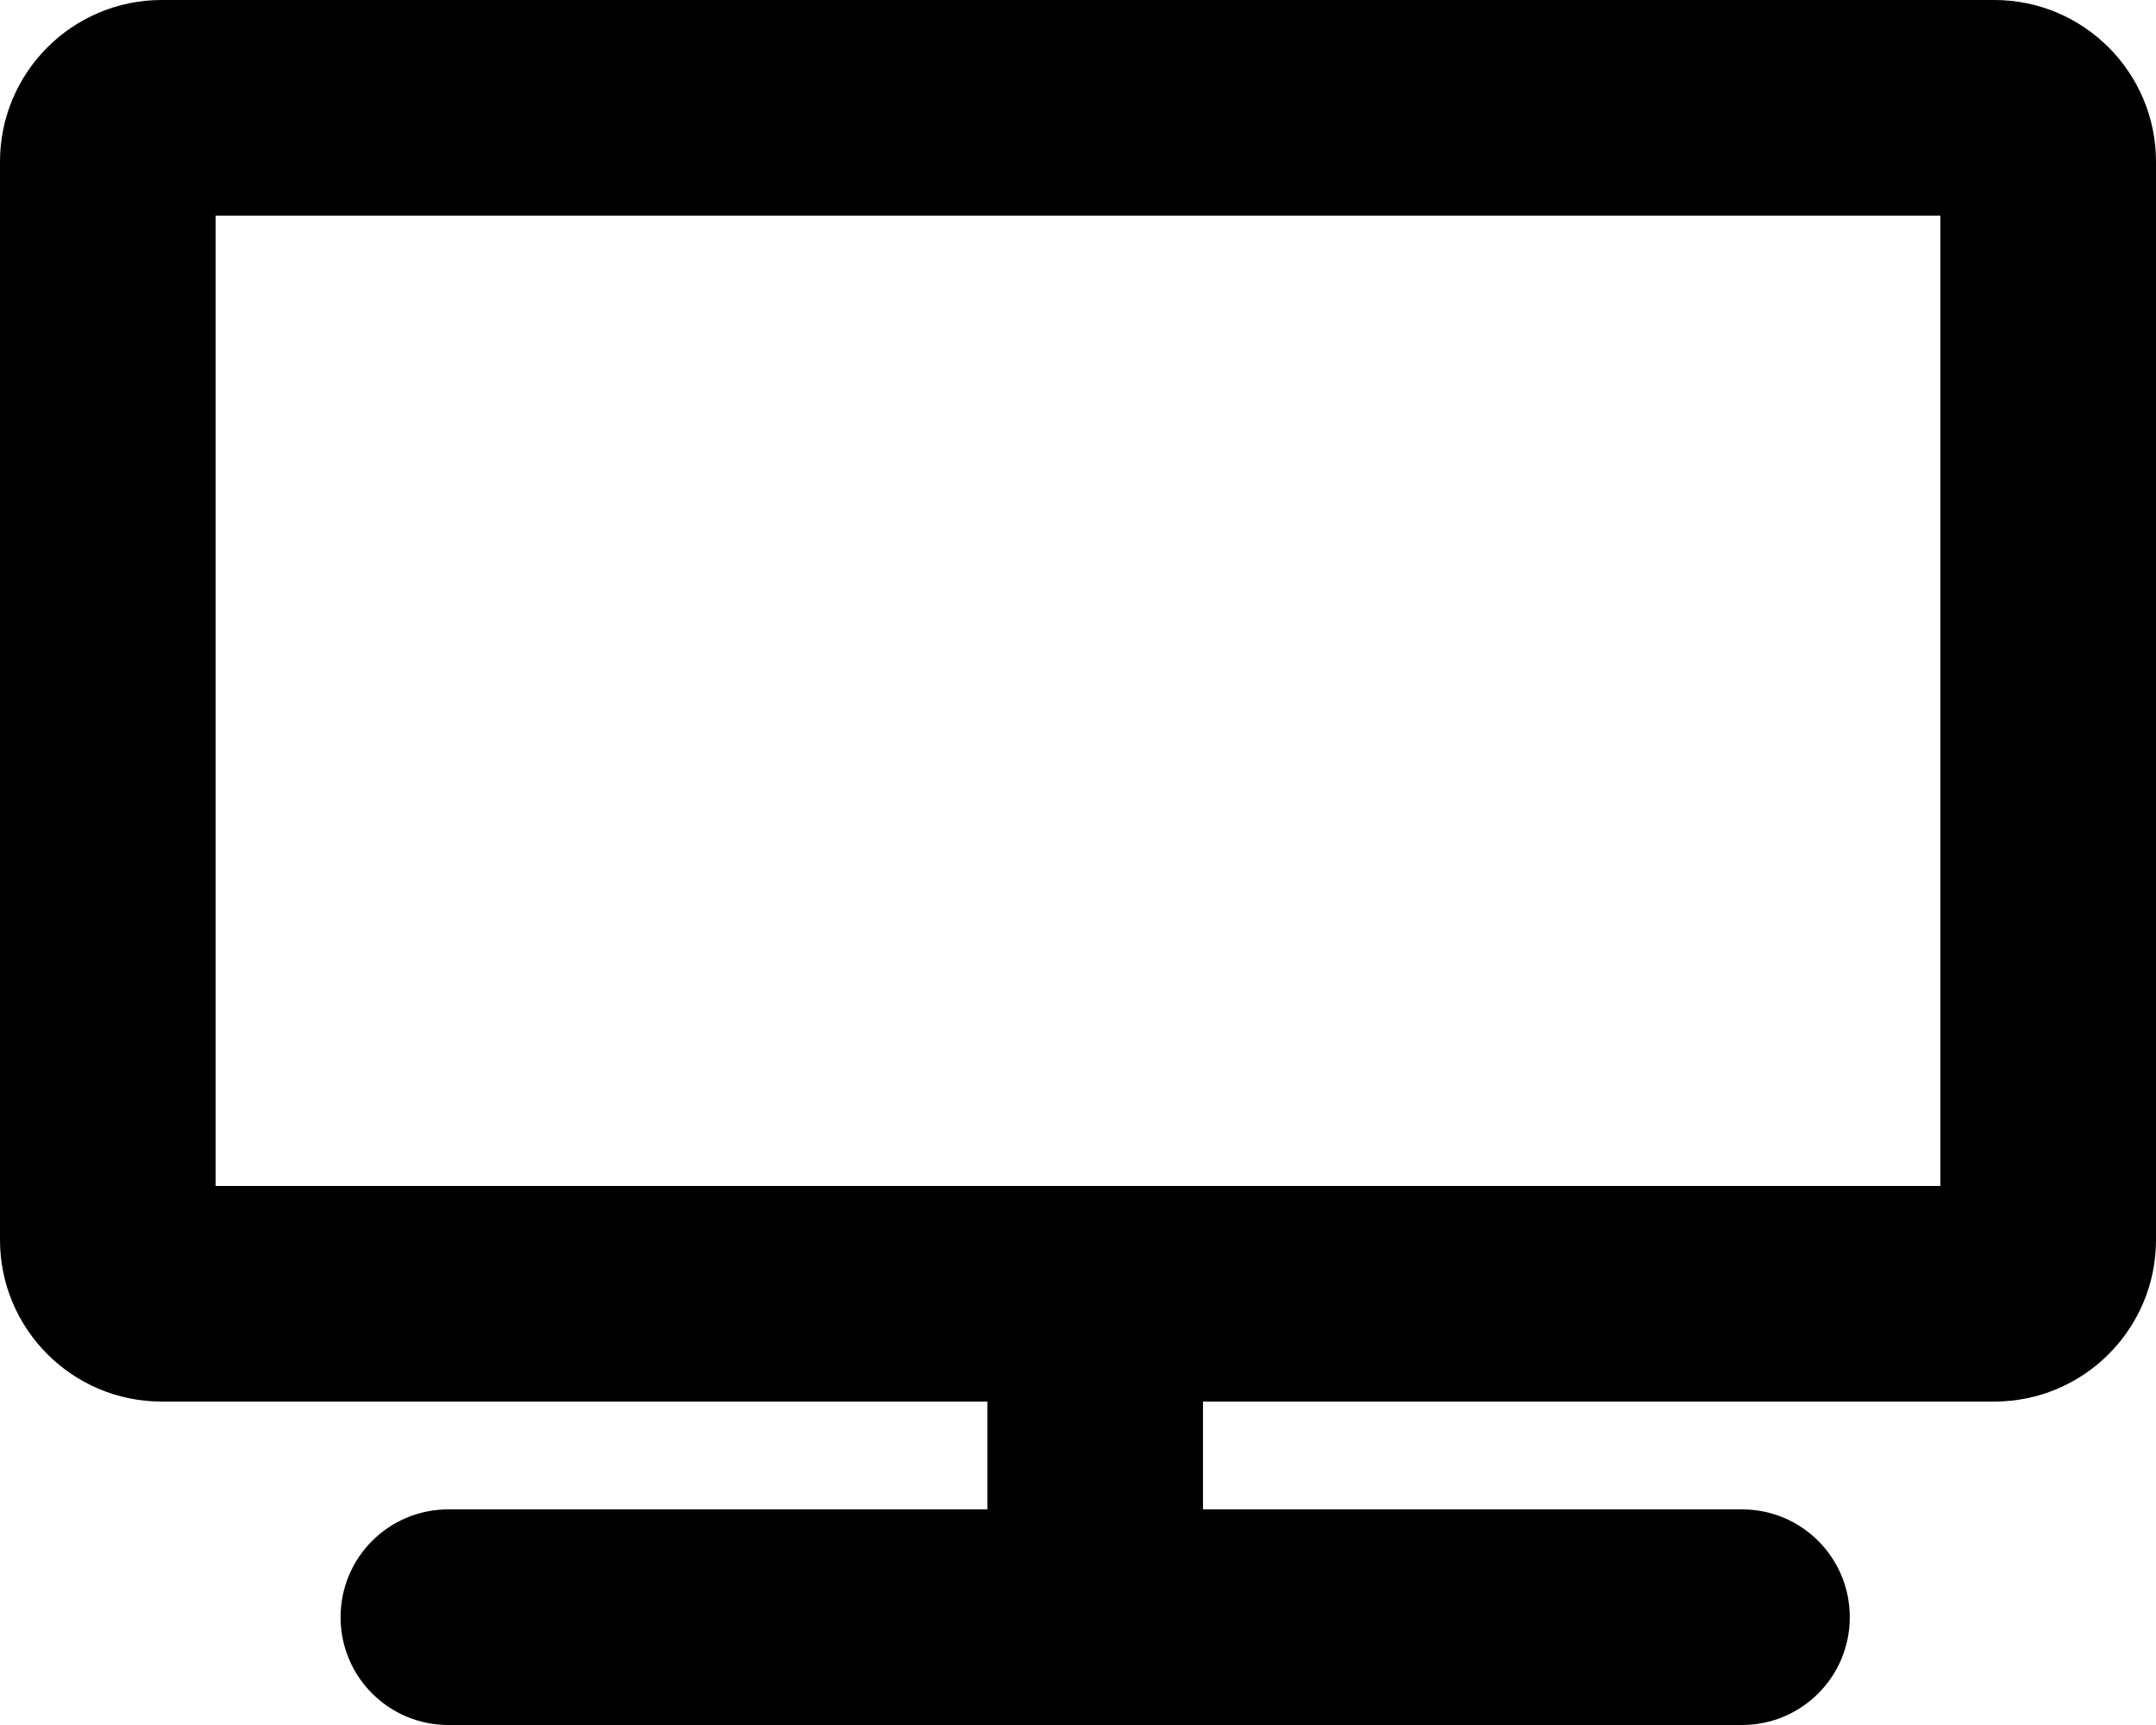
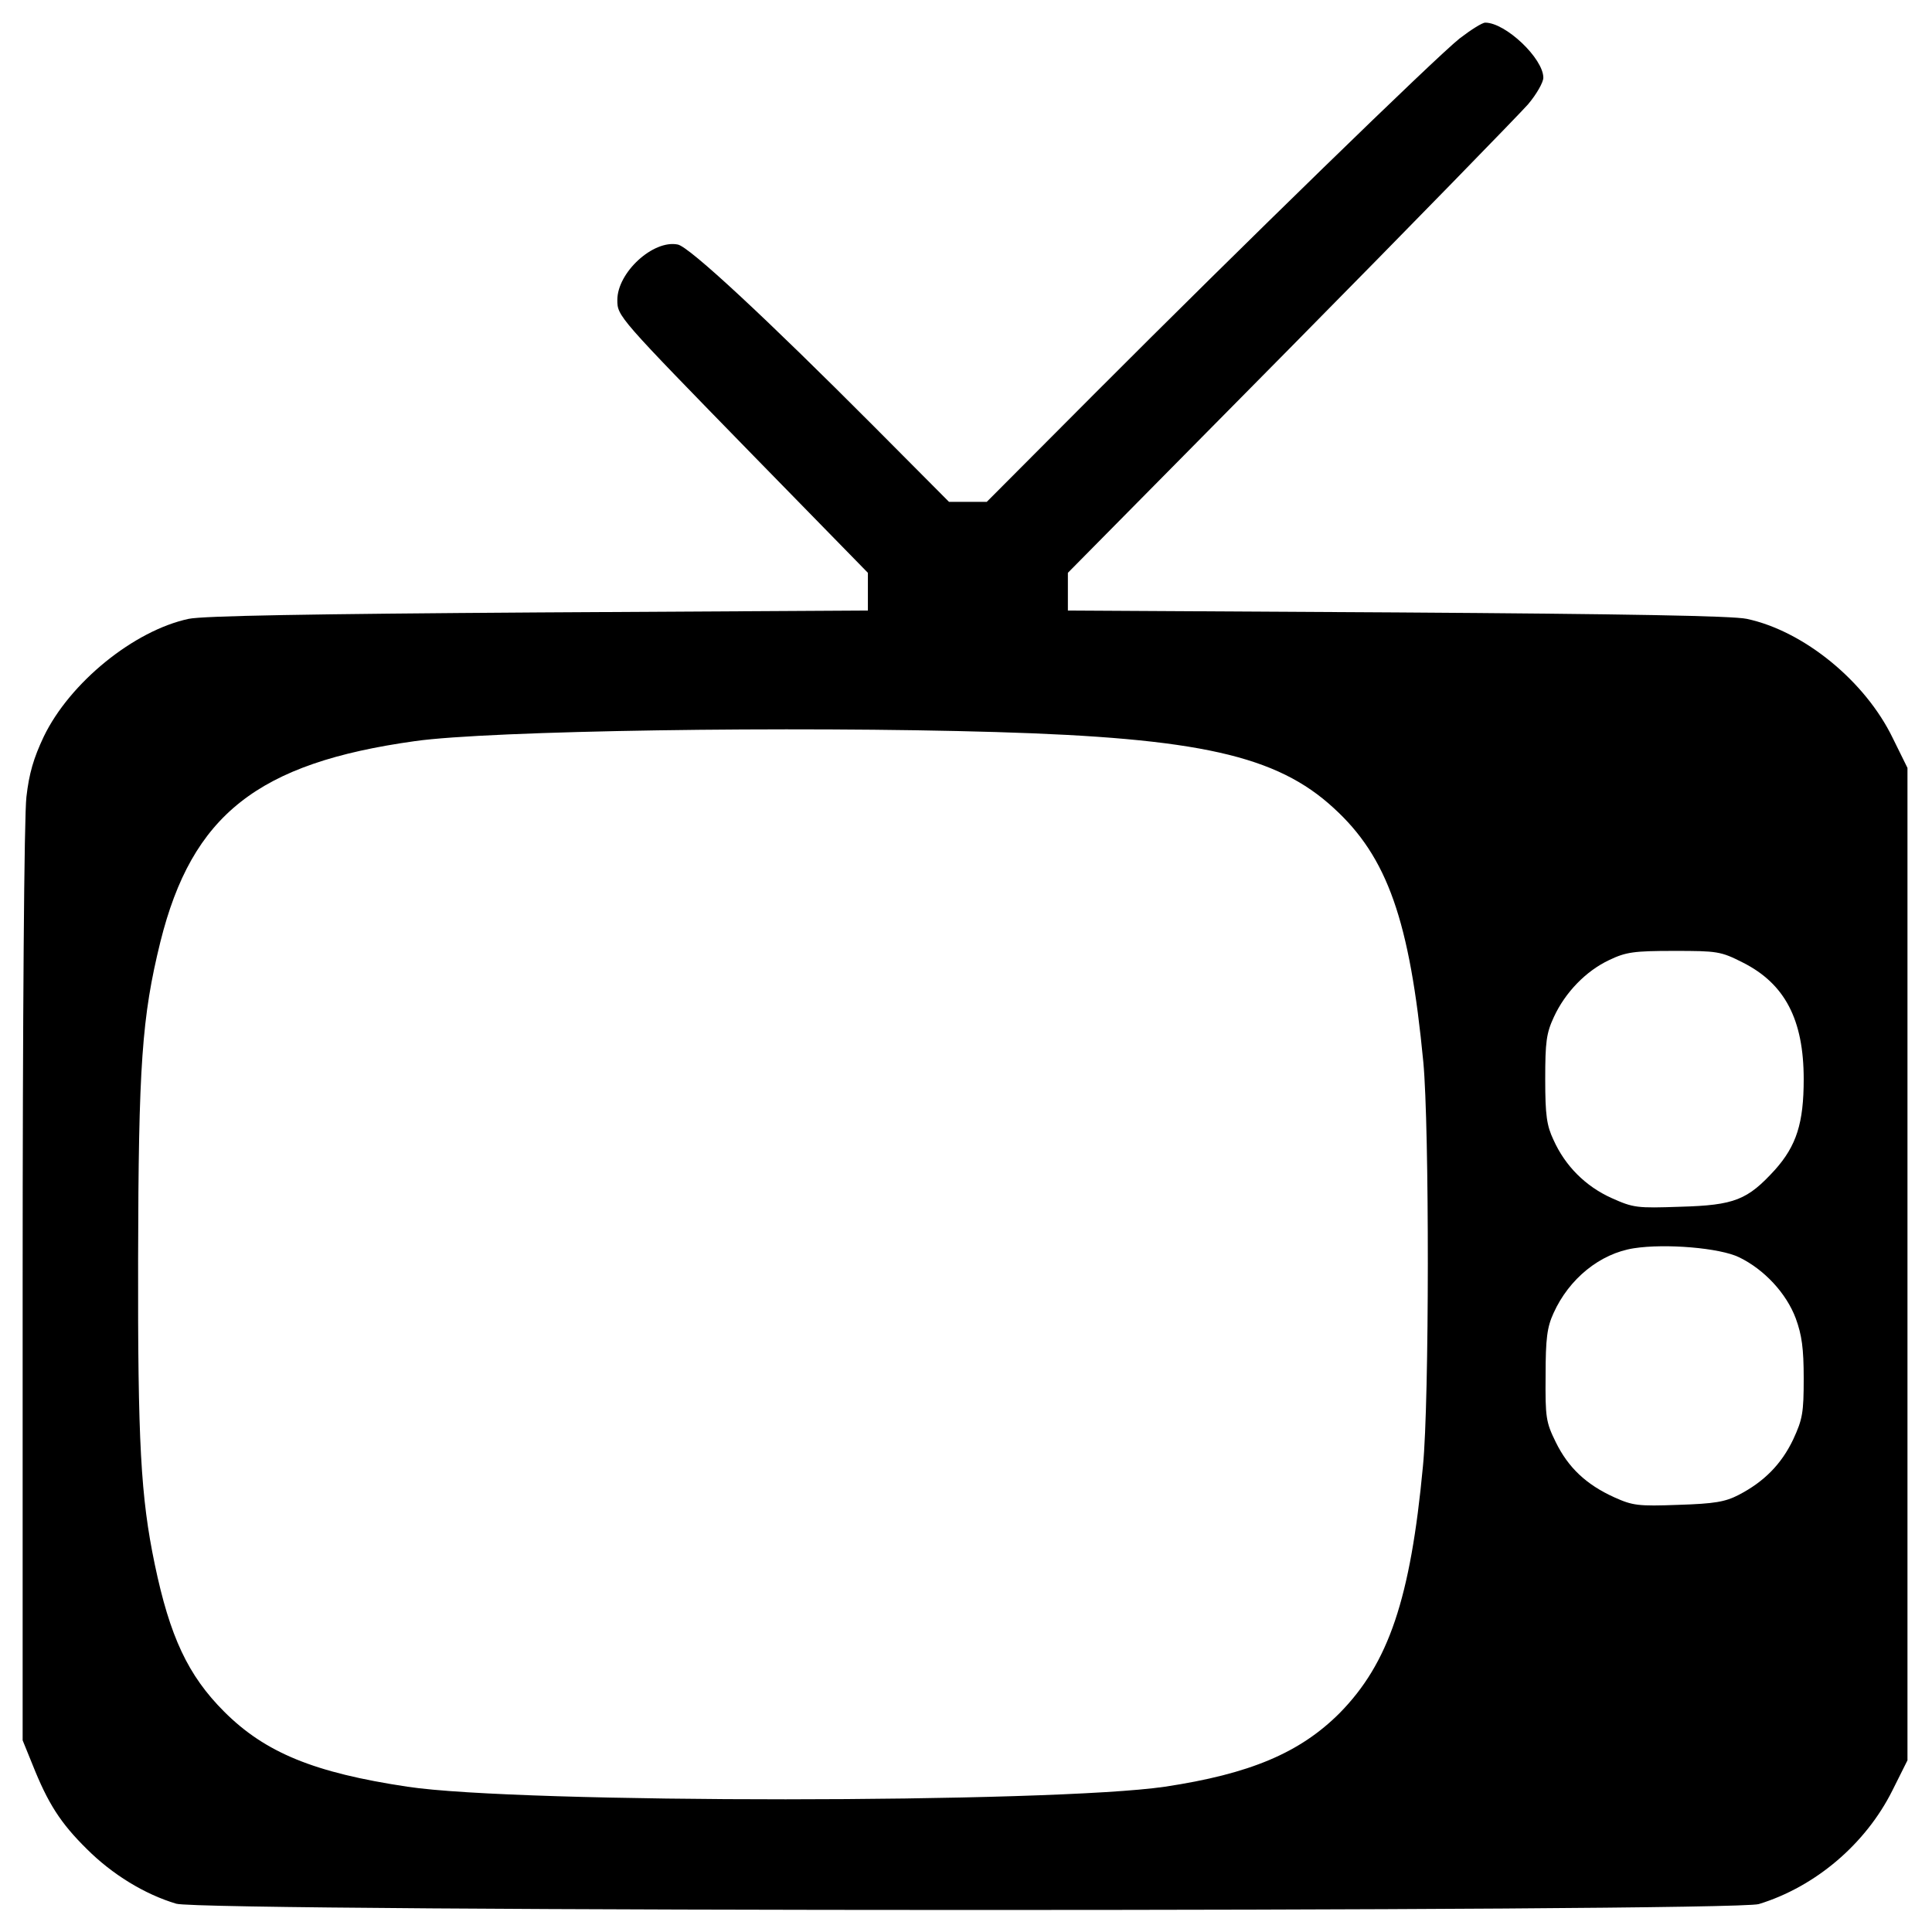
- <svg xmlns="http://www.w3.org/2000/svg" aria-hidden="true" data-prefix="fas" data-icon="tv" class="svg-inline--fa fa-tv fa-w-20" role="img" viewBox="0 0 640 512">
-   <path fill="currentColor" d="M592 0H48C21.5 0 0 21.5 0 48v320c0 26.5 21.5 48 48 48h245.1v32h-160c-17.7 0-32 14.3-32 32s14.3 32 32 32h384c17.7 0 32-14.3 32-32s-14.3-32-32-32h-160v-32H592c26.5 0 48-21.5 48-48V48c0-26.5-21.5-48-48-48zm-16 352H64V64h512v288z" />
+ <svg xmlns="http://www.w3.org/2000/svg" version="1.0" width="512pt" height="512pt" viewBox="0 0 512 512" preserveAspectRatio="xMidYMid meet">
+   <g transform="translate(0,512) scale(0.1,-0.1)" fill="#000000" stroke="none">
+     <path d="M3868 5018 c-64 -51 -578 -551 -968 -942 l-285 -286 -50 0 -50 0 -200 201 c-282 283 -489 476 -519 481 -65 13 -160 -74 -160 -147 0 -43 2 -45 360 -412 l304 -311 0 -50 0 -50 -872 -5 c-609 -4 -890 -9 -928 -17 -145 -31 -315 -169 -384 -312 -27 -57 -39 -98 -46 -160 -6 -48 -10 -587 -10 -1291 l0 -1209 26 -64 c41 -103 74 -155 144 -224 67 -67 153 -120 237 -145 70 -22 4123 -22 4194 -1 150 46 283 159 354 301 l40 80 0 1315 0 1315 -39 79 c-73 151 -236 284 -387 316 -37 8 -321 13 -926 17 l-873 5 0 50 0 50 589 596 c324 328 607 619 630 645 23 27 41 59 41 71 0 51 -100 146 -154 146 -8 0 -38 -19 -68 -42z m-1228 -1838 c536 -16 743 -62 894 -201 143 -130 202 -299 238 -674 16 -172 16 -897 -1 -1070 -33 -352 -91 -523 -221 -655 -105 -105 -237 -161 -463 -195 -301 -44 -1710 -45 -2007 0 -247 37 -377 90 -486 199 -96 96 -144 199 -184 391 -37 178 -45 321 -44 810 1 512 10 640 59 839 84 337 258 474 675 532 197 28 1001 40 1540 24z m1979 -611 c111 -56 161 -151 161 -309 0 -116 -19 -176 -76 -240 -73 -80 -107 -94 -251 -98 -115 -4 -124 -3 -182 23 -69 31 -123 85 -154 154 -18 38 -22 65 -22 161 0 99 3 122 23 165 30 65 85 122 147 151 44 21 65 24 171 24 115 0 124 -1 183 -31z m-10 -781 c66 -32 125 -95 150 -162 16 -44 21 -79 21 -159 0 -91 -3 -108 -28 -162 -31 -65 -77 -112 -145 -147 -35 -18 -63 -23 -159 -26 -107 -4 -121 -2 -170 20 -75 34 -122 79 -155 146 -26 53 -28 65 -27 177 0 98 4 128 21 165 41 91 123 158 213 172 84 13 228 1 279 -24z" />
+   </g>
</svg>
